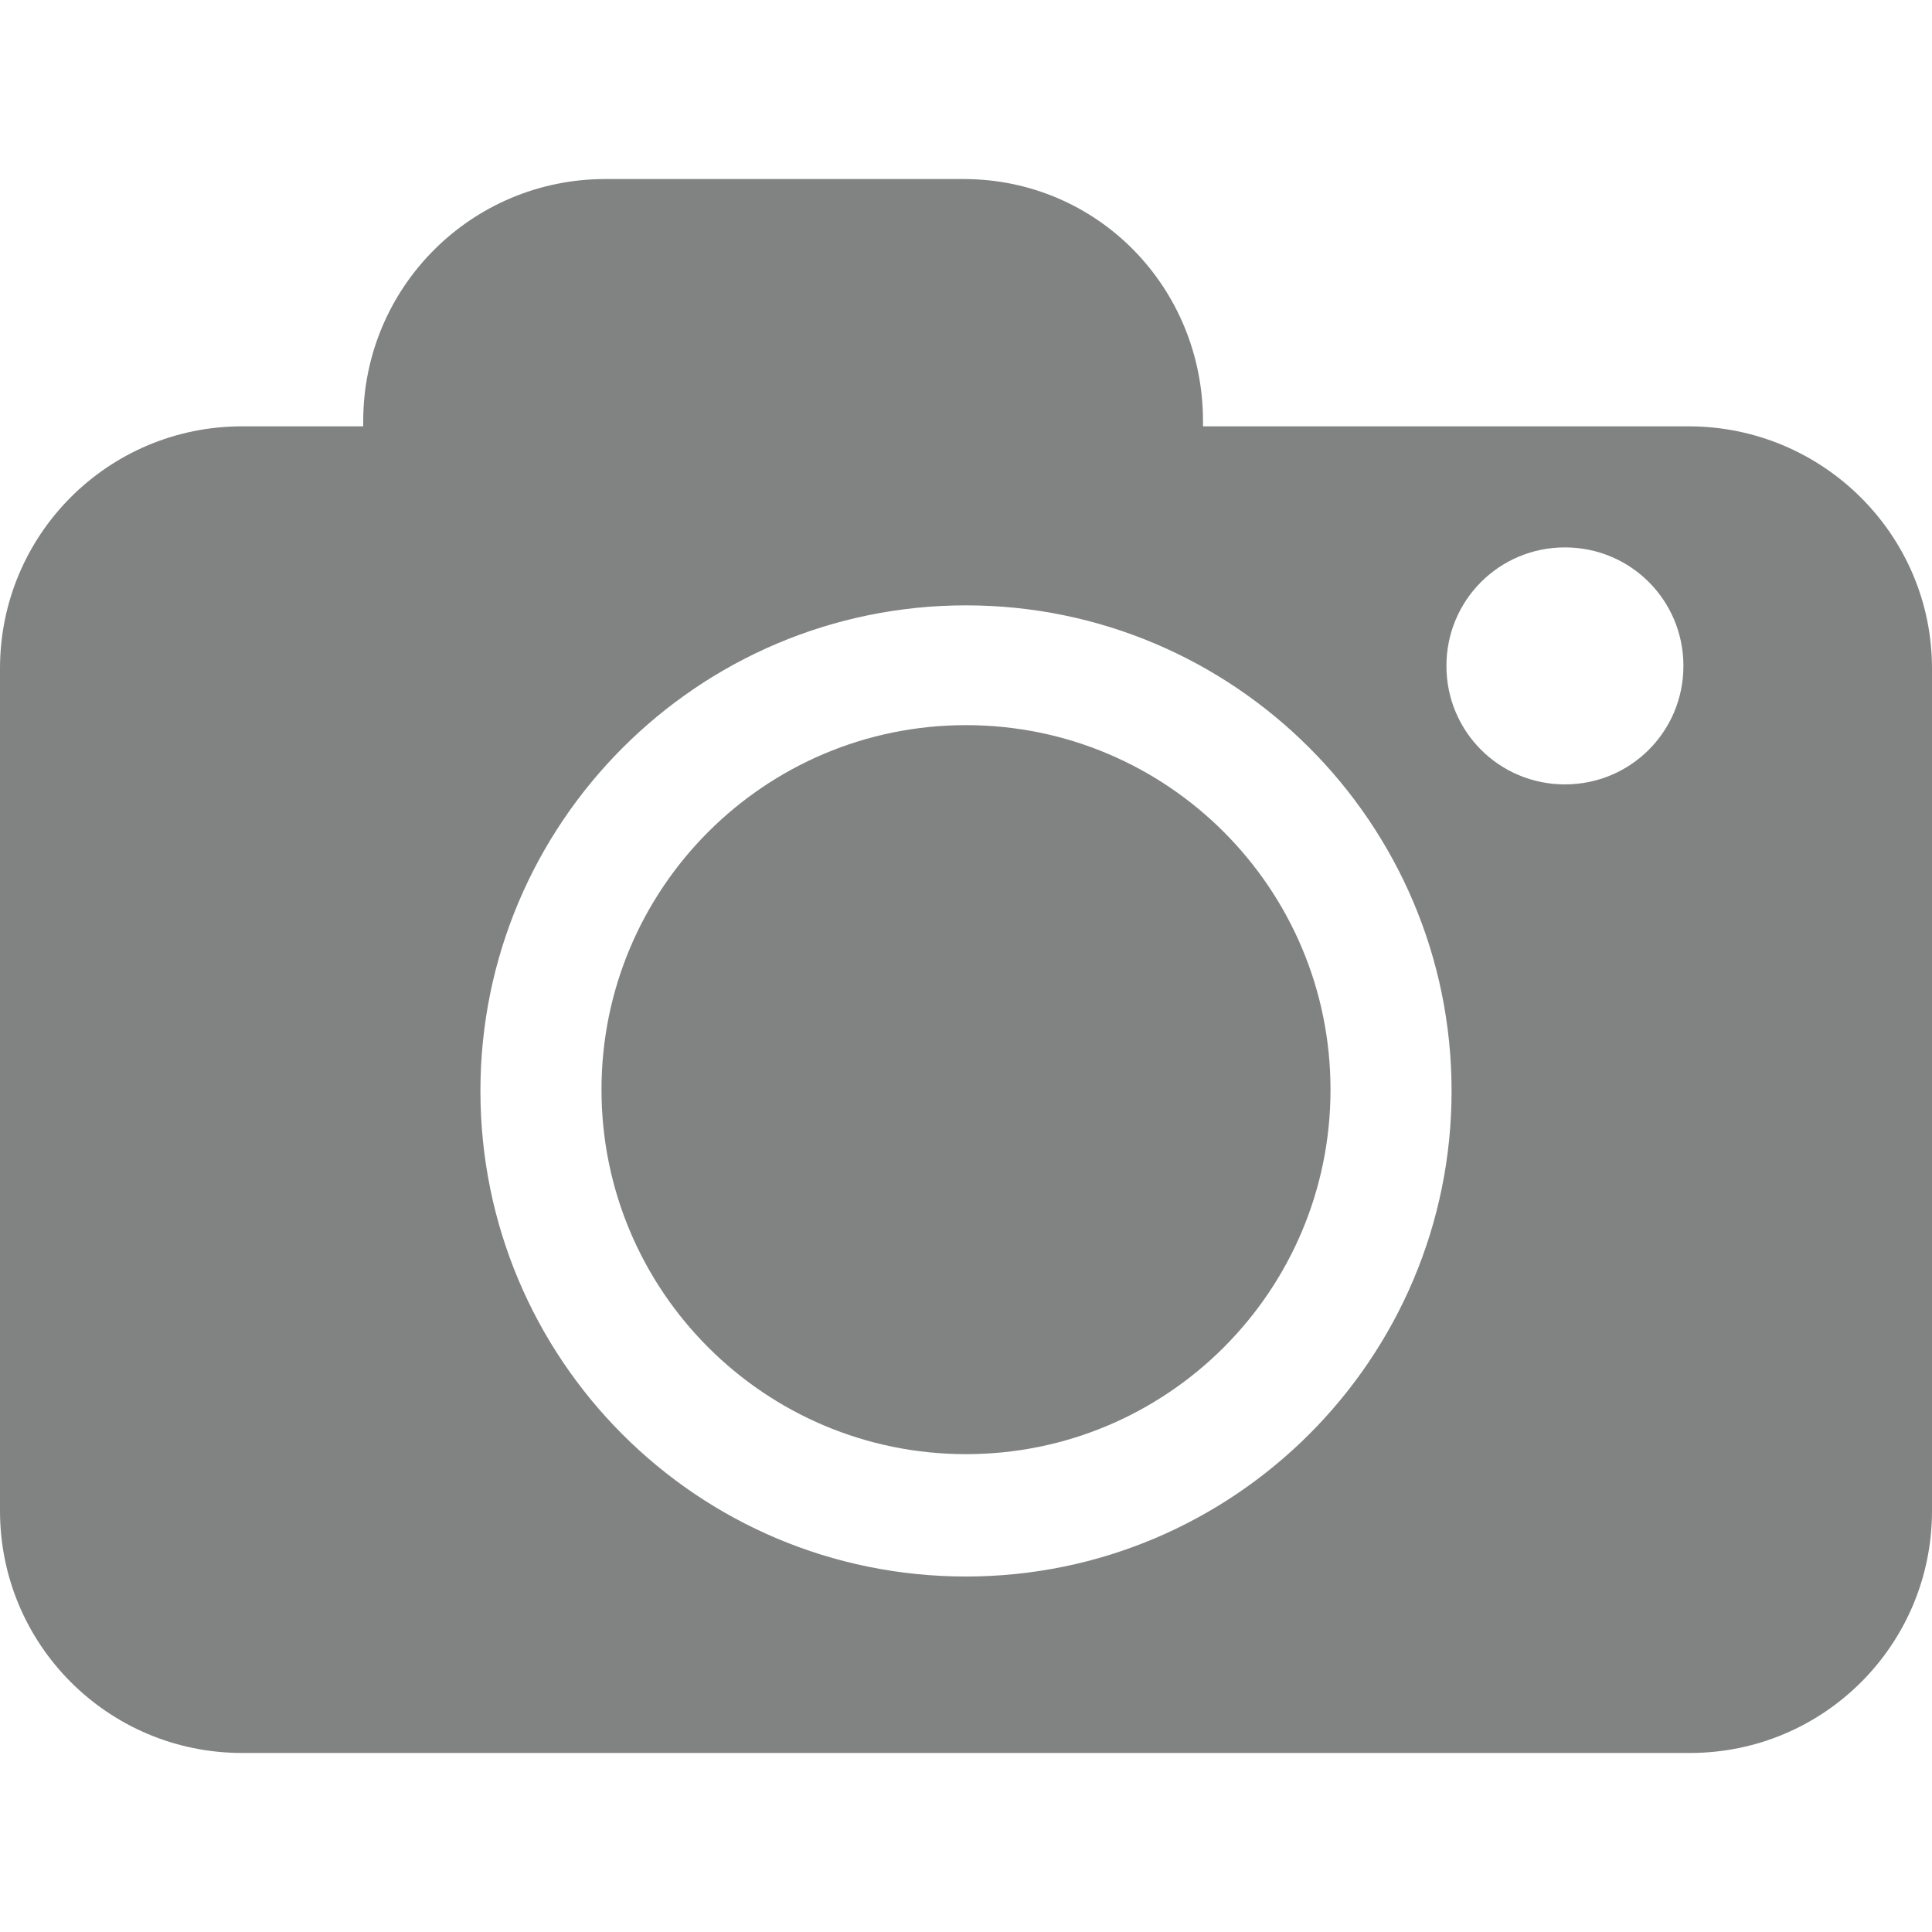
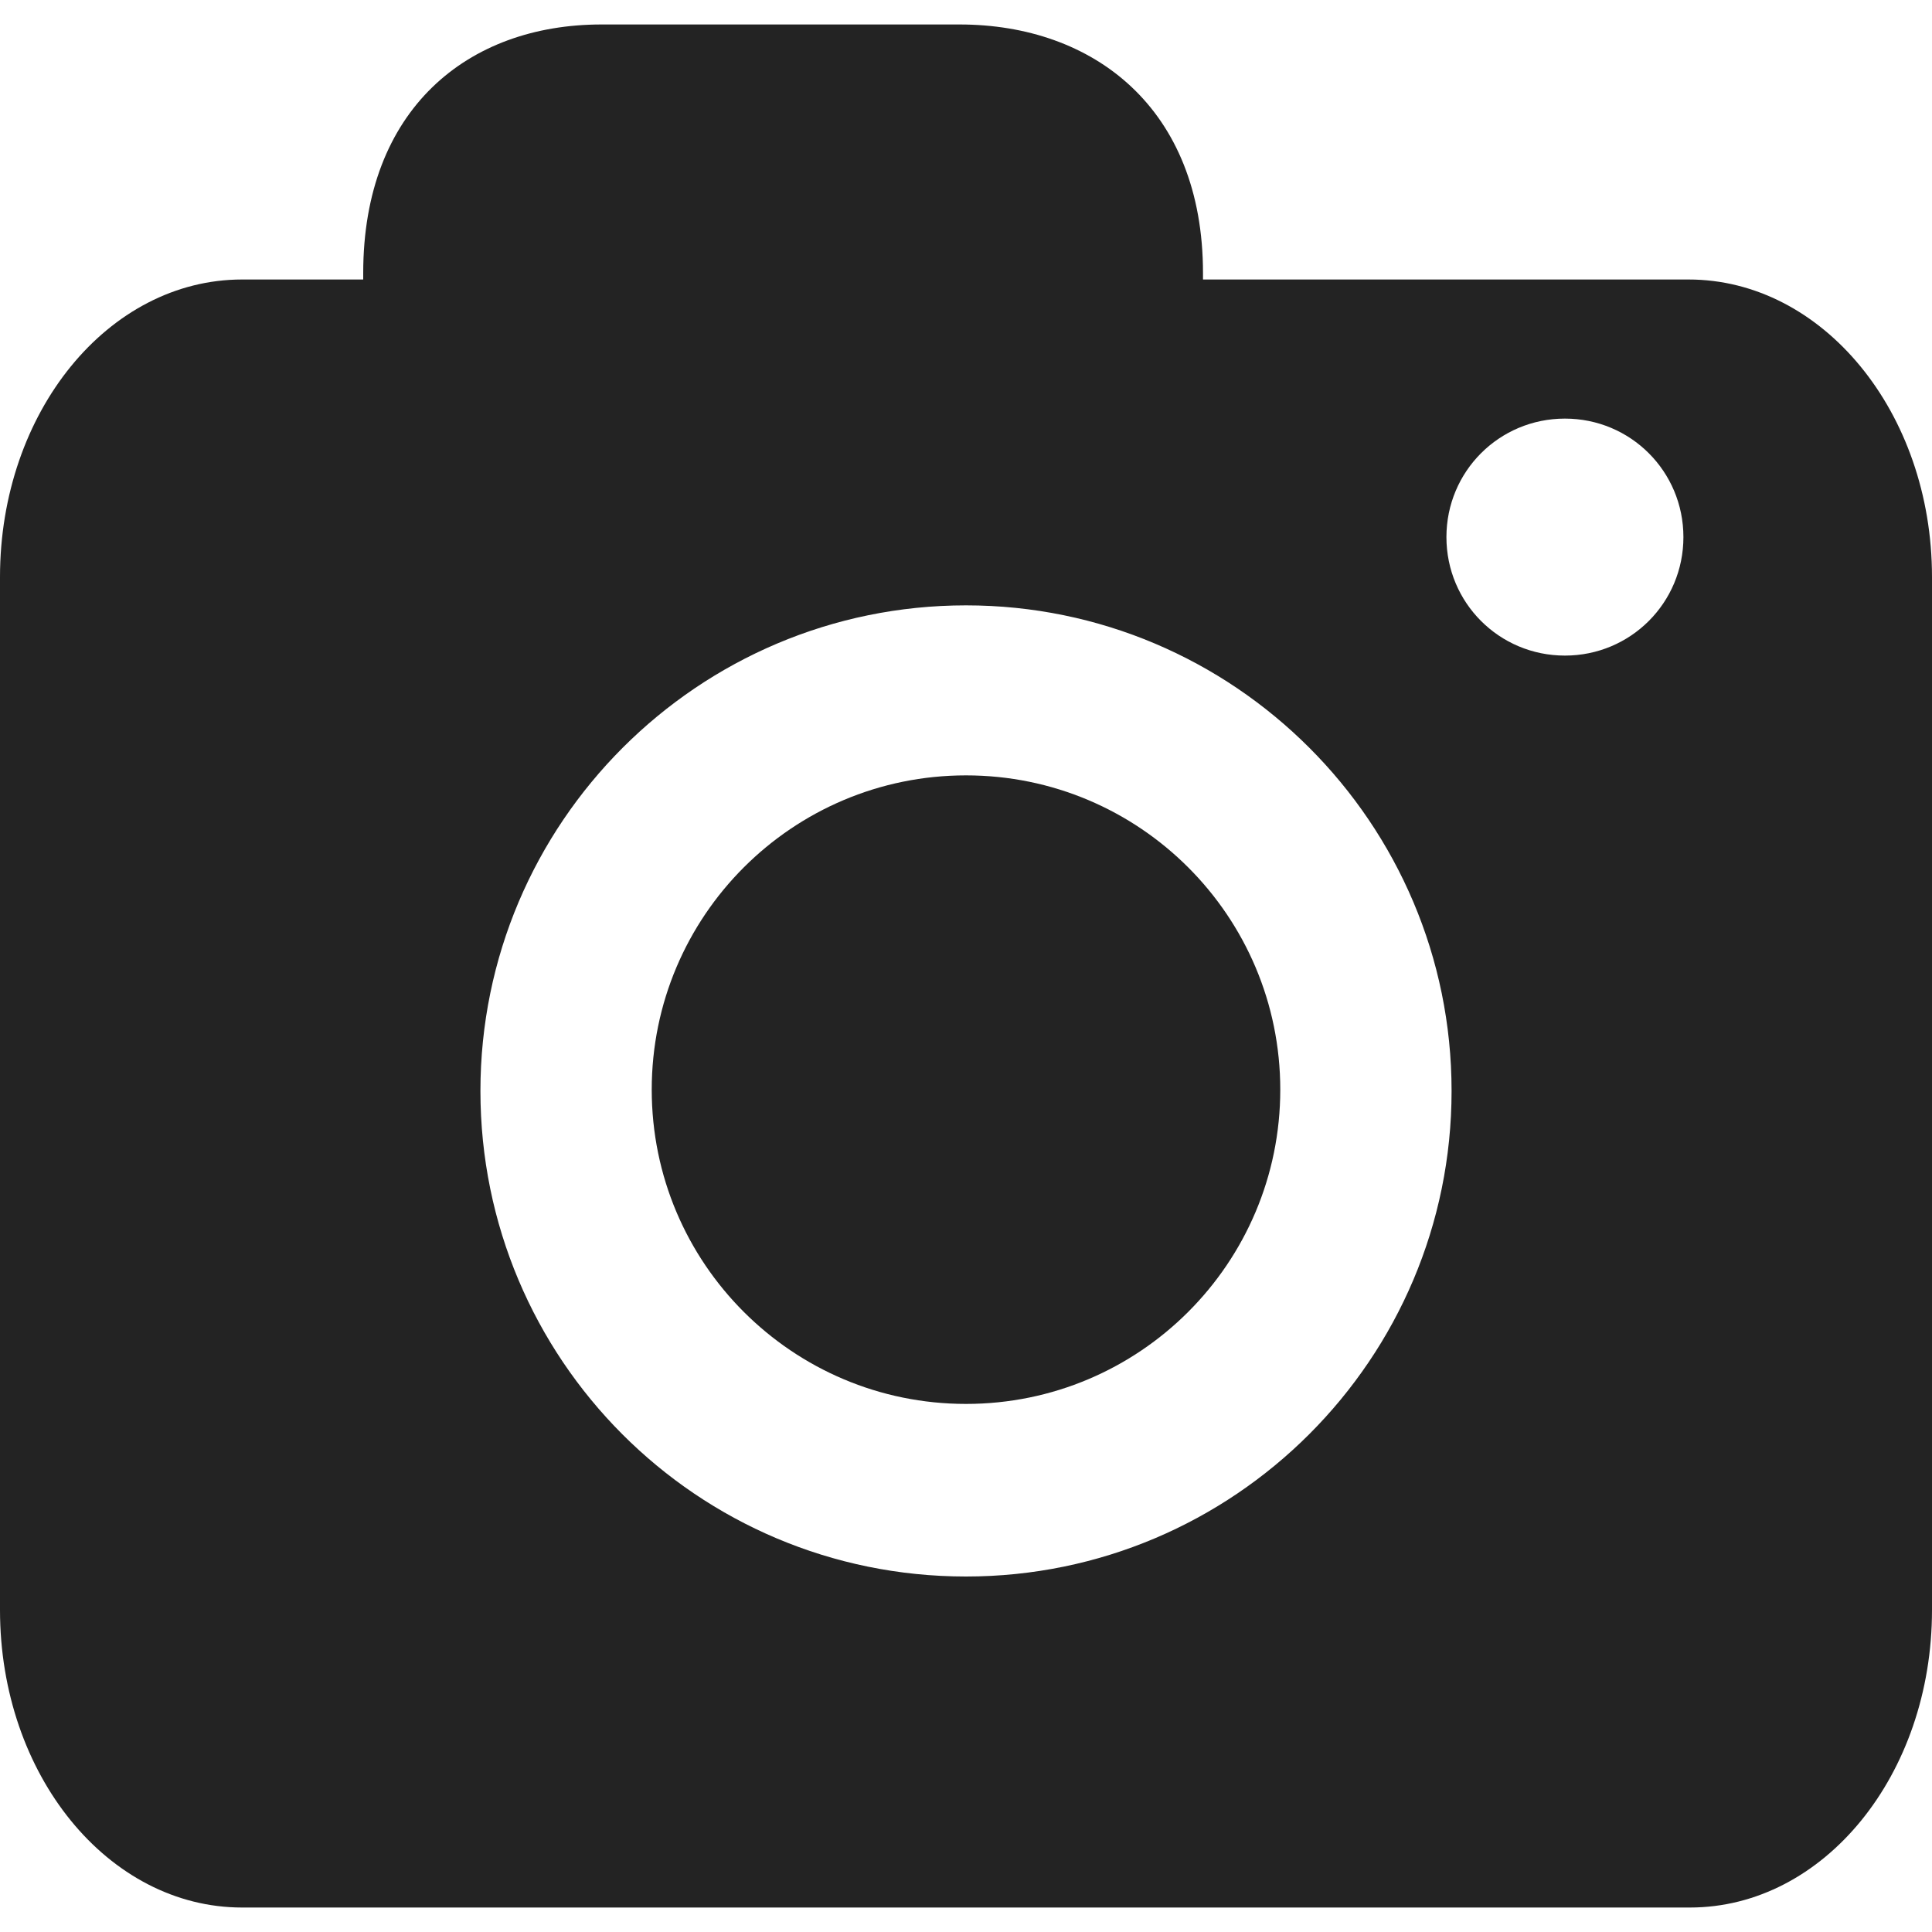
- <svg xmlns="http://www.w3.org/2000/svg" version="1.1" id="Layer_1" x="0px" y="0px" viewBox="-361.9 321.6 150 150" style="enable-background:new -361.9 321.6 150 150;" xml:space="preserve">
-   <style type="text/css">
- 	.st0{fill:#818282;}
- </style>
-   <g>
-     <circle class="st0" cx="-286.9" cy="406.2" r="28.3" />
-     <path class="st0" d="M-230.8,354.7h-37.7v-0.4c0-10.4-8.2-18.8-18.6-18.8h-27.8c-10.4,0-18.8,8.4-18.8,18.8v0.4h-9.4   c-10.4,0-18.8,8.4-18.8,18.8v65.4c0,10.4,8.4,18.8,18.8,18.8h112.4c10.4,0,18.8-8.4,18.8-18.8v-65.4   C-211.9,363.1-220.4,354.7-230.8,354.7z M-286.9,444c-20.9,0-37.7-16.9-37.7-37.7s16.9-37.7,37.7-37.7c20.8,0,37.7,16.9,37.7,37.7   S-266.1,444-286.9,444z M-240.4,382.5c-5.1,0-9.2-4.1-9.2-9.2s4.1-9.2,9.2-9.2c5.1,0,9.2,4.1,9.2,9.2S-235.3,382.5-240.4,382.5z" />
-   </g>
+ <svg xmlns="http://www.w3.org/2000/svg" version="1.1" id="camera" x="0px" y="0px" width="150px" height="150px" viewBox="0 0 150 150" enable-background="new 0 0 150 150" xml:space="preserve">
+   <circle id="center-circle" fill="#232323" cx="75" cy="84.6" r="24.4" />
+   <path id="camera-out" fill="#232323" d="M131.1,21.7H93.4v-0.5c0-12.8-8.5-19.3-18.9-19.3H46.7c-10.4,0-18.5,6.6-18.5,19.3v0.5h-9.4  C8.4,21.7,0,32,0,44.8V125c0,12.8,8.4,23.1,18.8,23.1h112.4c10.4,0,18.8-10.3,18.8-23.1V44.8C150,32,141.5,21.7,131.1,21.7z   M75,122.4c-20.9,0-37.7-16.9-37.7-37.7C37.3,63.9,54.2,47,75,47c20.8,0,37.7,16.9,37.7,37.7C112.7,105.5,95.8,122.4,75,122.4z   M121.5,50.9c-5.1,0-9.2-4.1-9.2-9.2c0-5.1,4.1-9.2,9.2-9.2c5.1,0,9.2,4.1,9.2,9.2C130.7,46.8,126.6,50.9,121.5,50.9z" />
</svg>
